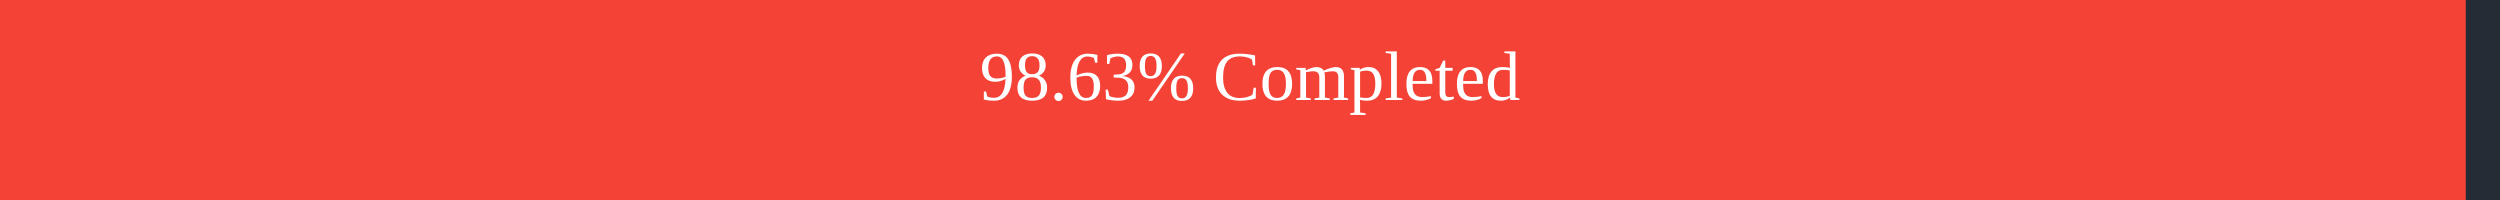
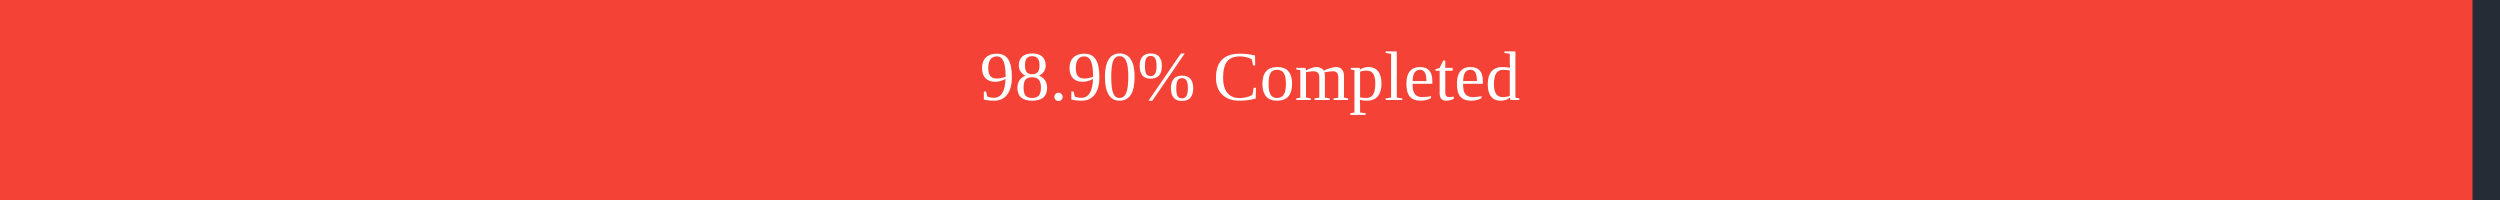
<svg xmlns="http://www.w3.org/2000/svg" width="500" height="40">
  <rect x="0" y="0" width="500" height="40" fill="#262C36" />
-   <rect x="0" y="0" width="493.15" height="40" fill="#f44336" />
+   <rect x="0" y="0" width="494.5" height="40" fill="#f44336" />
  <text x="250" y="20" text-anchor="middle" alignment-baseline="middle" font-size="14" fill="white">
-         98.63% Completed
+         98.90% Completed
      </text>
</svg>
